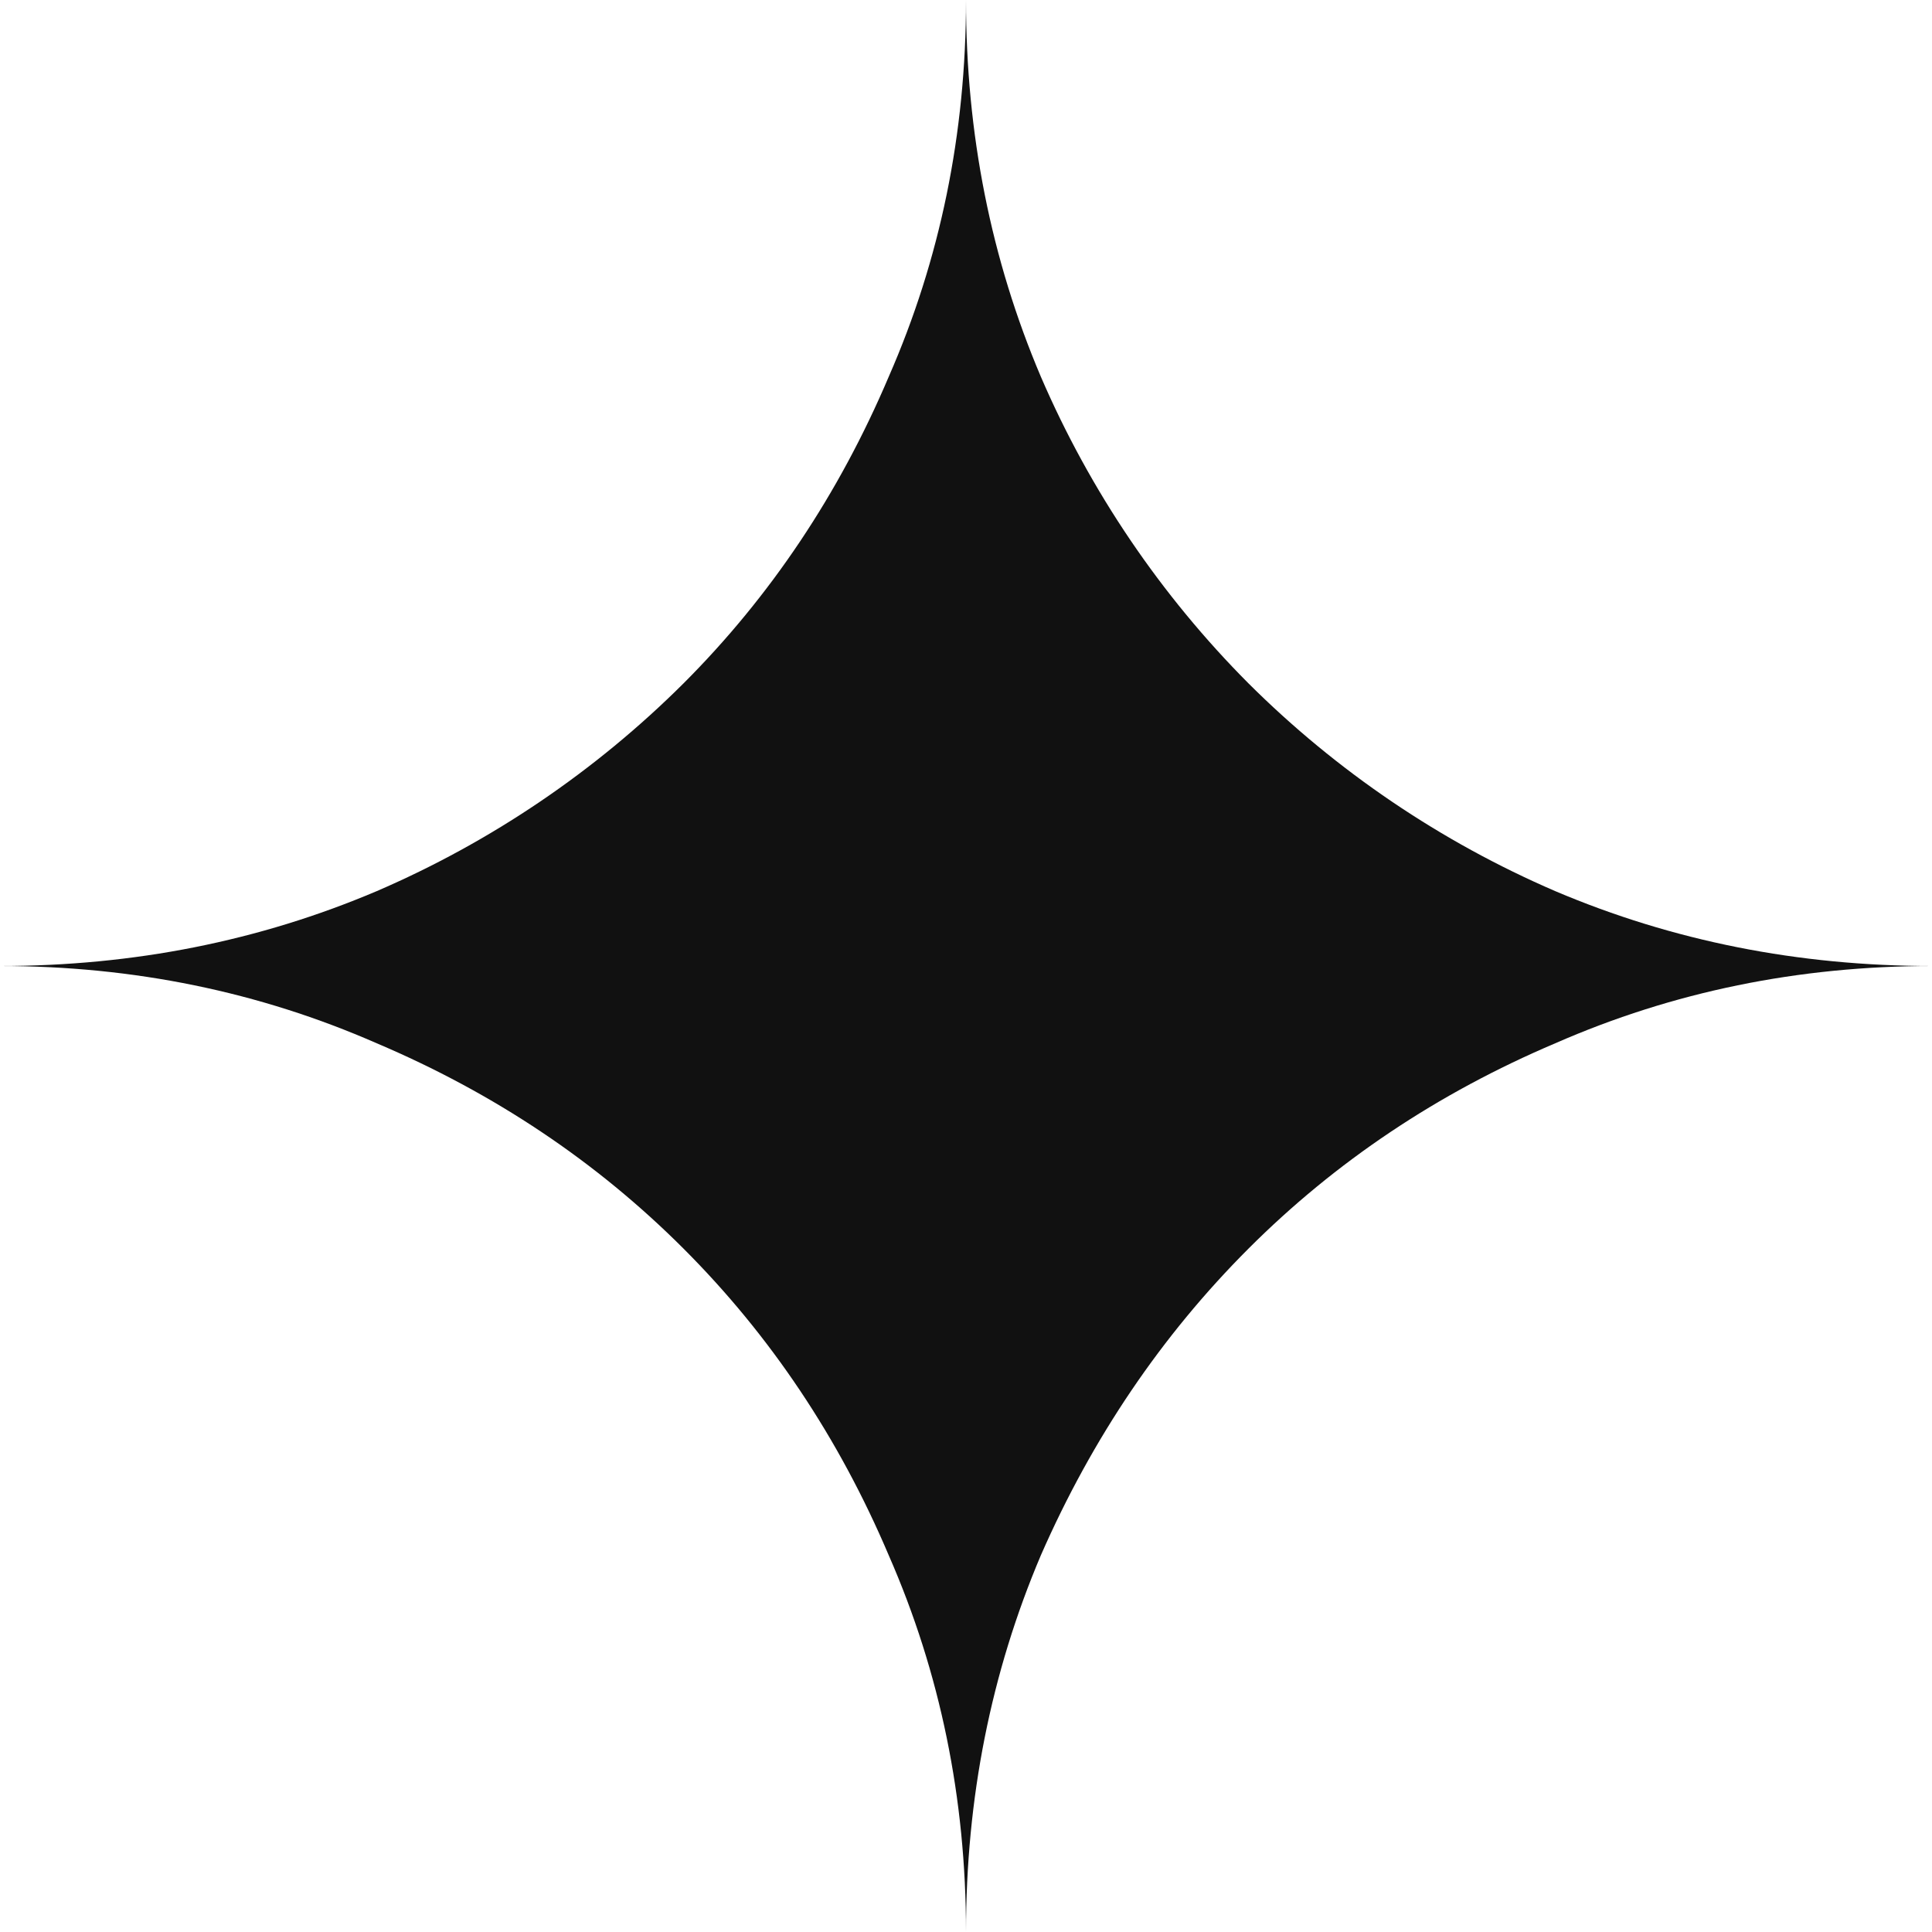
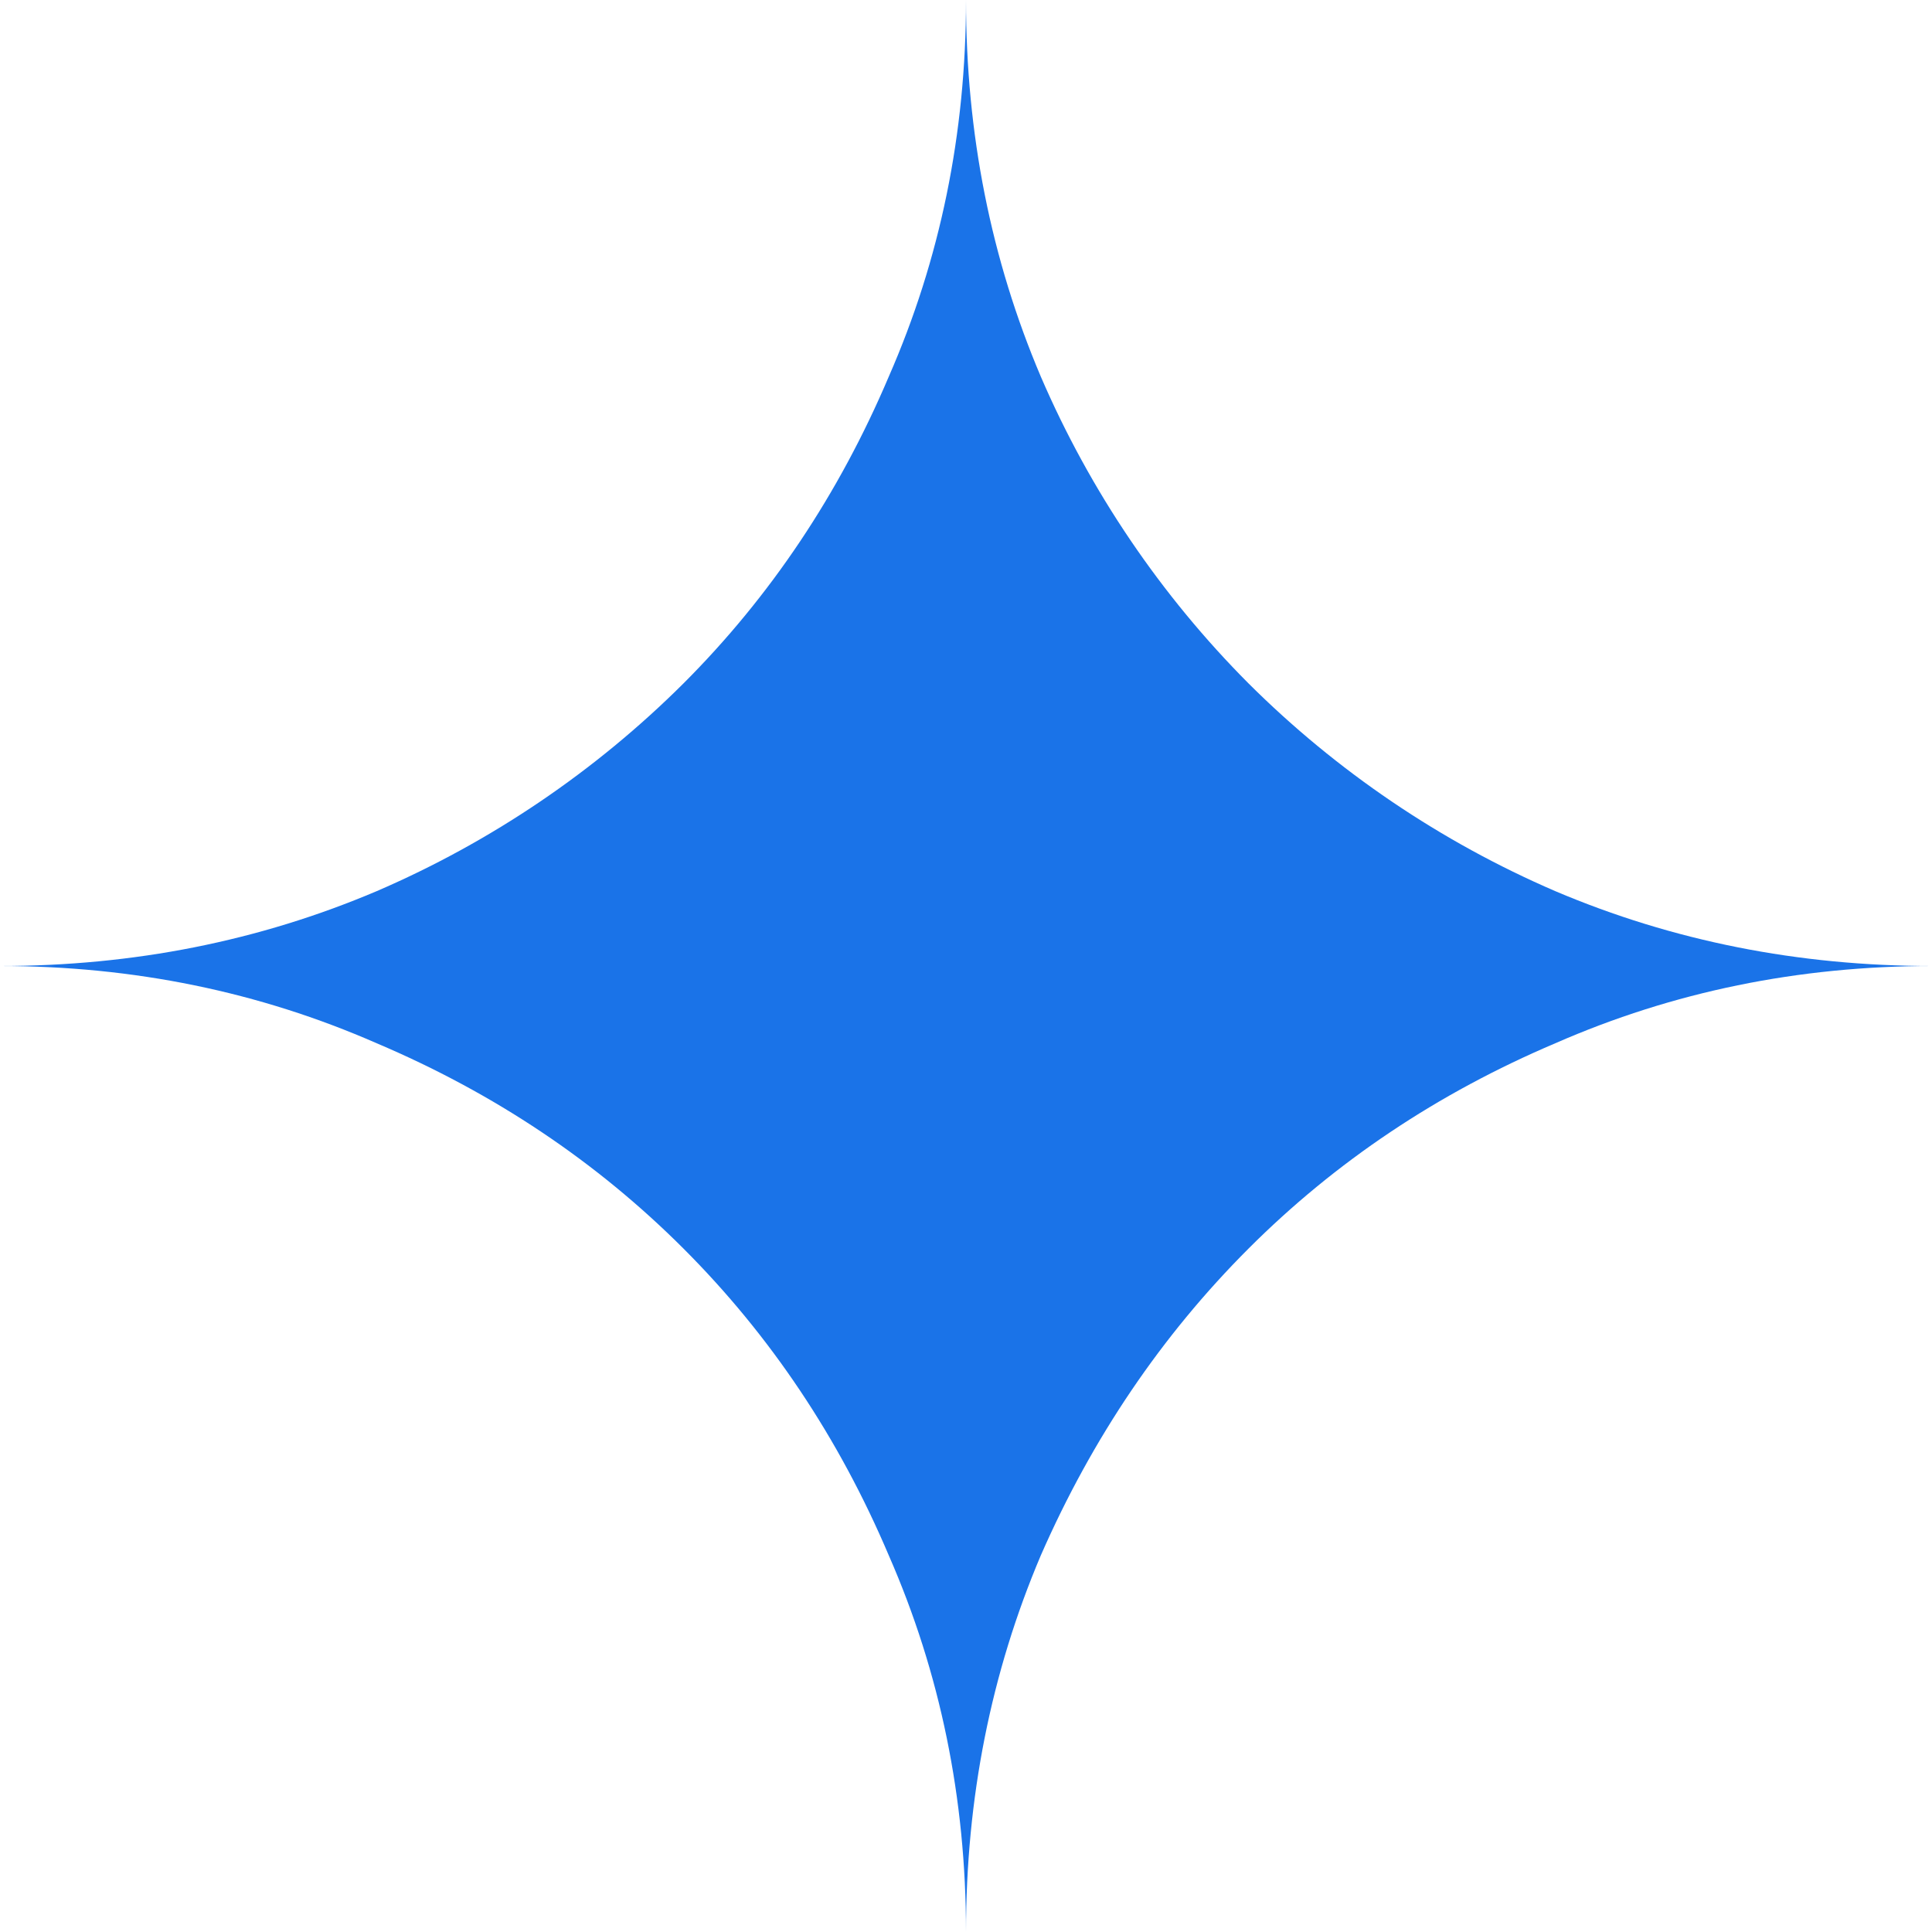
- <svg xmlns="http://www.w3.org/2000/svg" fill="#111" height="1em" style="flex:none;line-height:1" viewBox="0 0 24 24" width="1em">
+ <svg xmlns="http://www.w3.org/2000/svg" fill="#1a73e8" height="1em" style="flex:none;line-height:1" viewBox="0 0 24 24" width="1em">
  <path d="M11.04 19.32Q12 21.51 12 24q0-2.49.93-4.68.96-2.19 2.58-3.81t3.81-2.55Q21.51 12 24 12q-2.49 0-4.68-.93a12.3 12.3 0 0 1-3.81-2.58 12.3 12.3 0 0 1-2.58-3.81Q12 2.49 12 0q0 2.49-.96 4.68-.93 2.19-2.55 3.81a12.3 12.3 0 0 1-3.81 2.58Q2.49 12 0 12q2.49 0 4.68.96 2.19.93 3.81 2.55t2.55 3.81" />
</svg>
